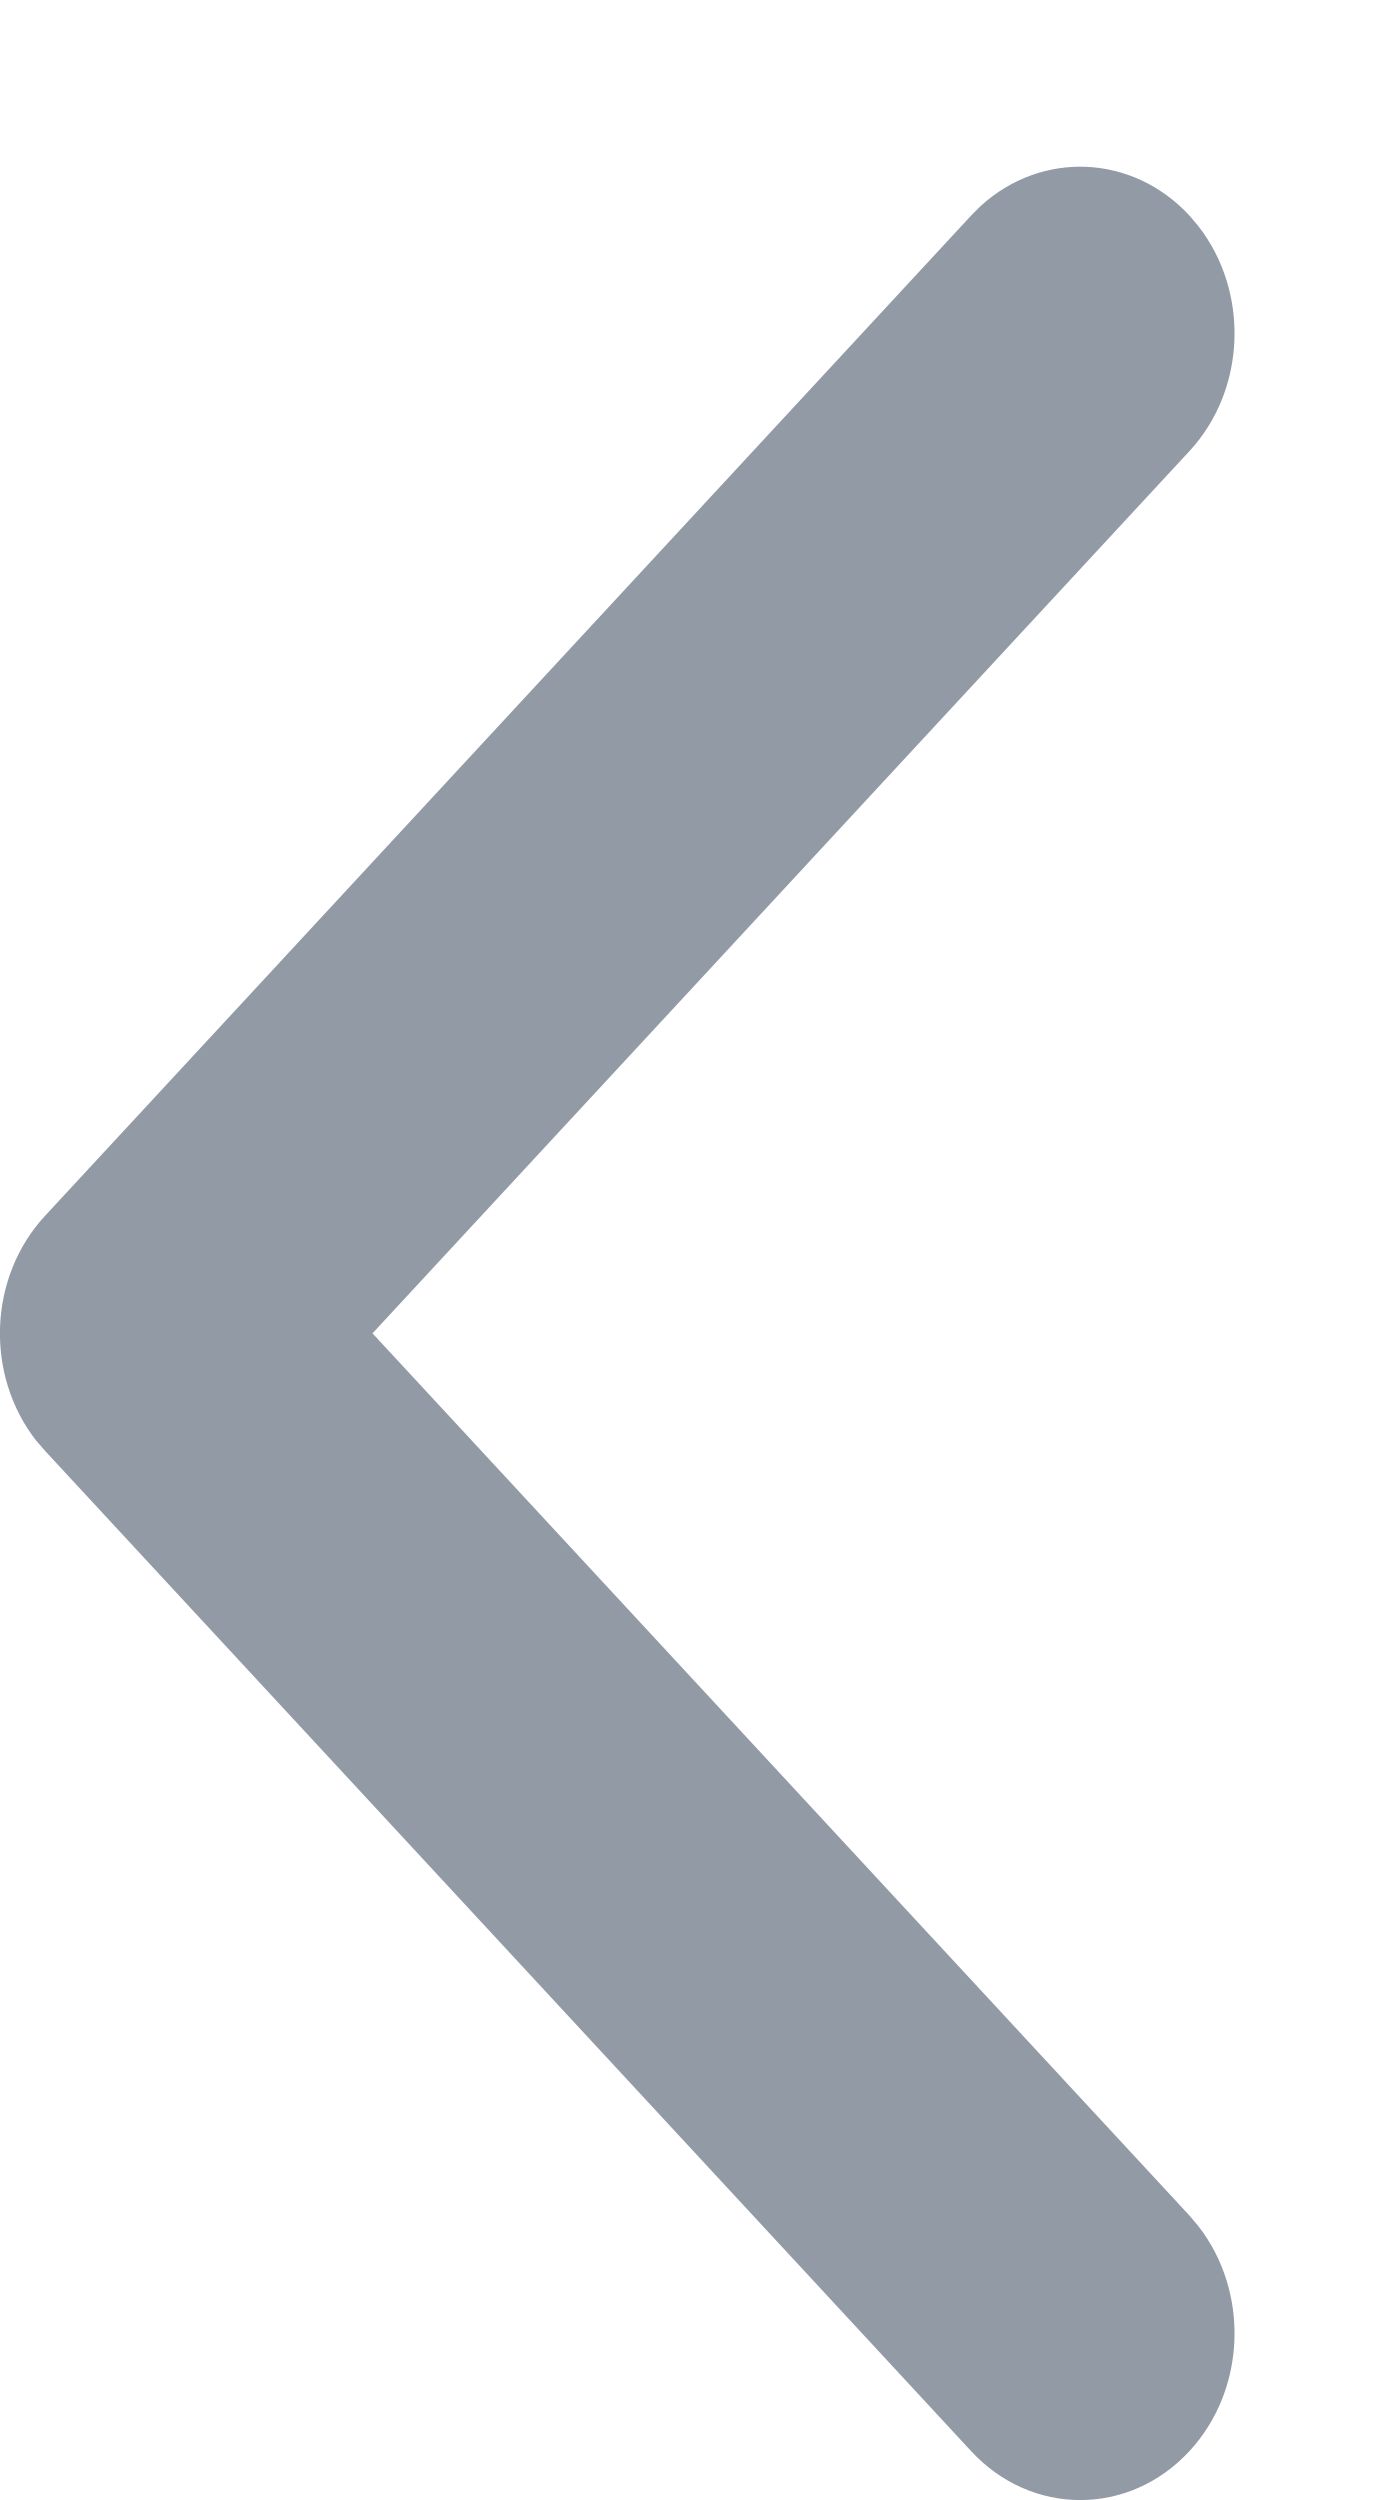
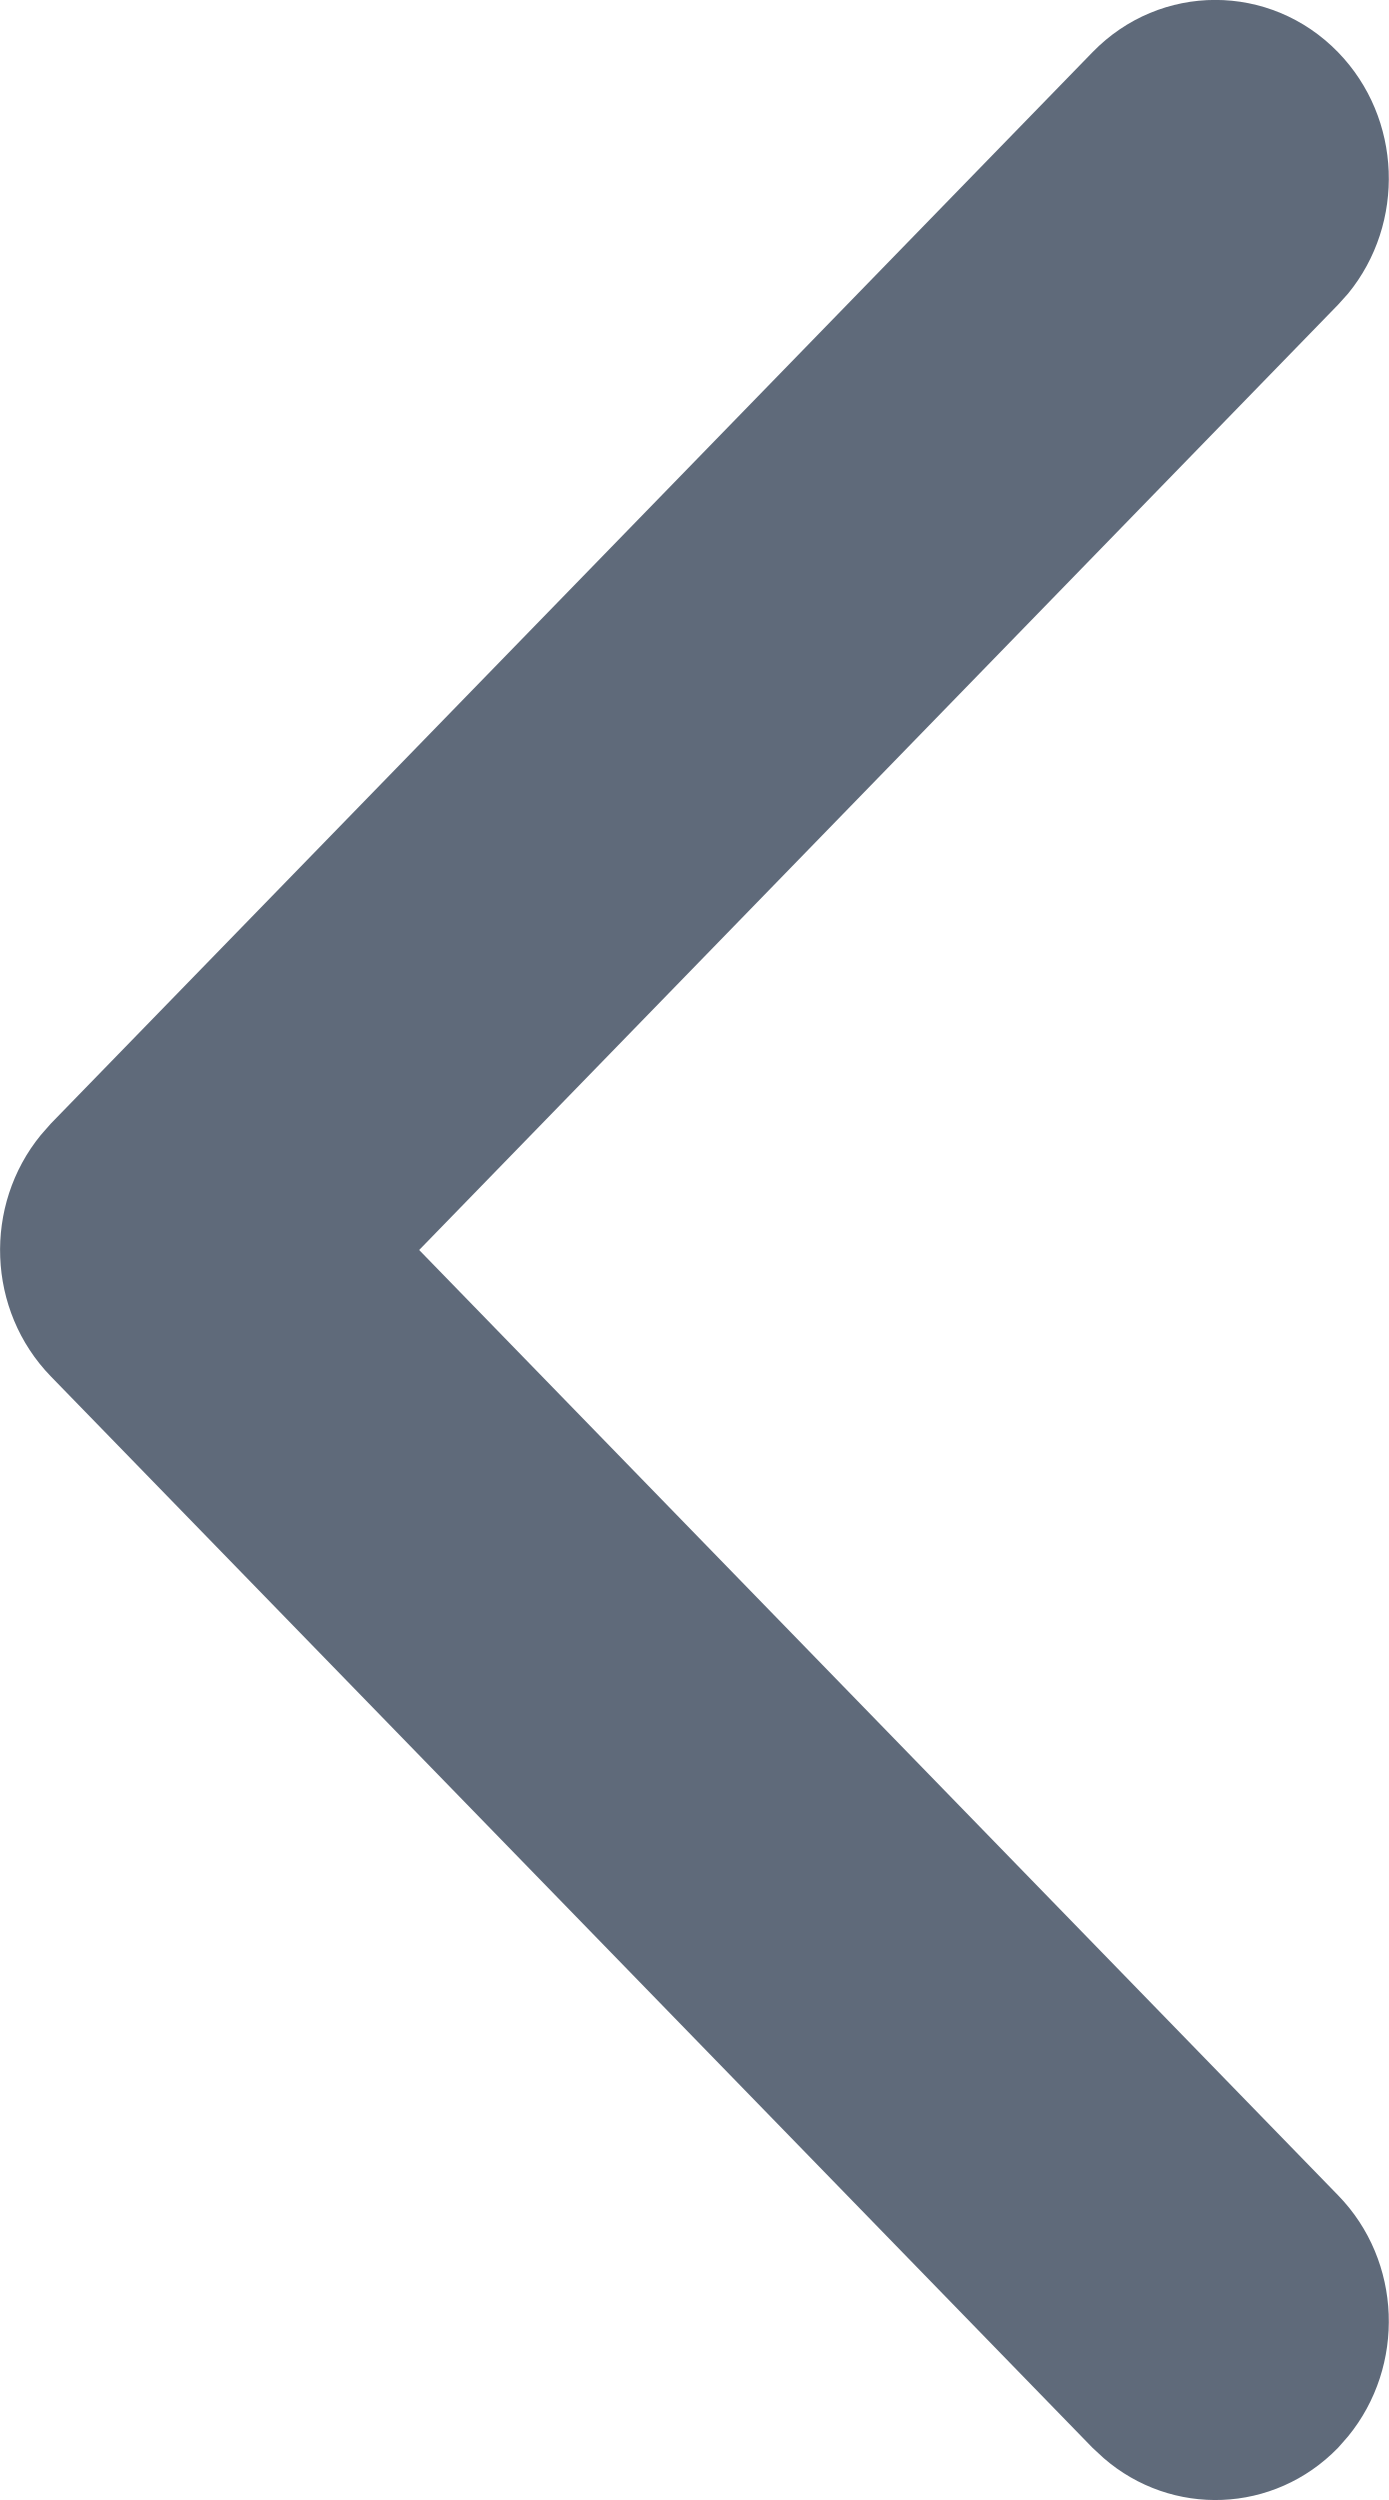
<svg xmlns="http://www.w3.org/2000/svg" version="1.1" width="5px" height="9px">
-   <g transform="matrix(1 0 0 1 -1281 -909 )">
-     <path d="M 0.163 5.224  C 0.163 5.224  3.496 8.824  3.496 8.824  C 3.713 9.059  4.065 9.059  4.282 8.824  C 4.487 8.602  4.498 8.25  4.314 8.014  C 4.314 8.014  4.282 7.976  4.282 7.976  L 1.341 4.8  C 1.341 4.8  4.282 1.624  4.282 1.624  C 4.487 1.402  4.498 1.05  4.314 0.814  C 4.314 0.814  4.282 0.776  4.282 0.776  C 4.076 0.554  3.75 0.542  3.531 0.741  C 3.531 0.741  3.496 0.776  3.496 0.776  C 3.496 0.776  0.163 4.376  0.163 4.376  C -0.043 4.598  -0.054 4.95  0.13 5.186  C 0.13 5.186  0.163 5.224  0.163 5.224  Z " fill-rule="nonzero" fill="#929aa6" stroke="none" transform="matrix(1 0 0 1 1281 909 )" />
+   <g transform="matrix(1 0 0 1 -847 -909 )">
+     <path d="M 0.183 4.045  C 0.183 4.045  3.933 0.188  3.933 0.188  C 4.177 -0.063  4.573 -0.063  4.817 0.188  C 5.048 0.426  5.06 0.804  4.853 1.057  C 4.853 1.057  4.817 1.097  4.817 1.097  L 1.509 4.5  C 1.509 4.5  4.817 7.903  4.817 7.903  C 5.048 8.14  5.06 8.518  4.853 8.771  C 4.853 8.771  4.817 8.812  4.817 8.812  C 4.586 9.05  4.218 9.062  3.973 8.849  C 3.973 8.849  3.933 8.812  3.933 8.812  C 3.933 8.812  0.183 4.955  0.183 4.955  C -0.048 4.717  -0.06 4.339  0.147 4.086  C 0.147 4.086  0.183 4.045  0.183 4.045  Z " fill-rule="nonzero" fill="#5f6a7a" stroke="none" transform="matrix(1 0 0 1 847 909 )" />
  </g>
</svg>
